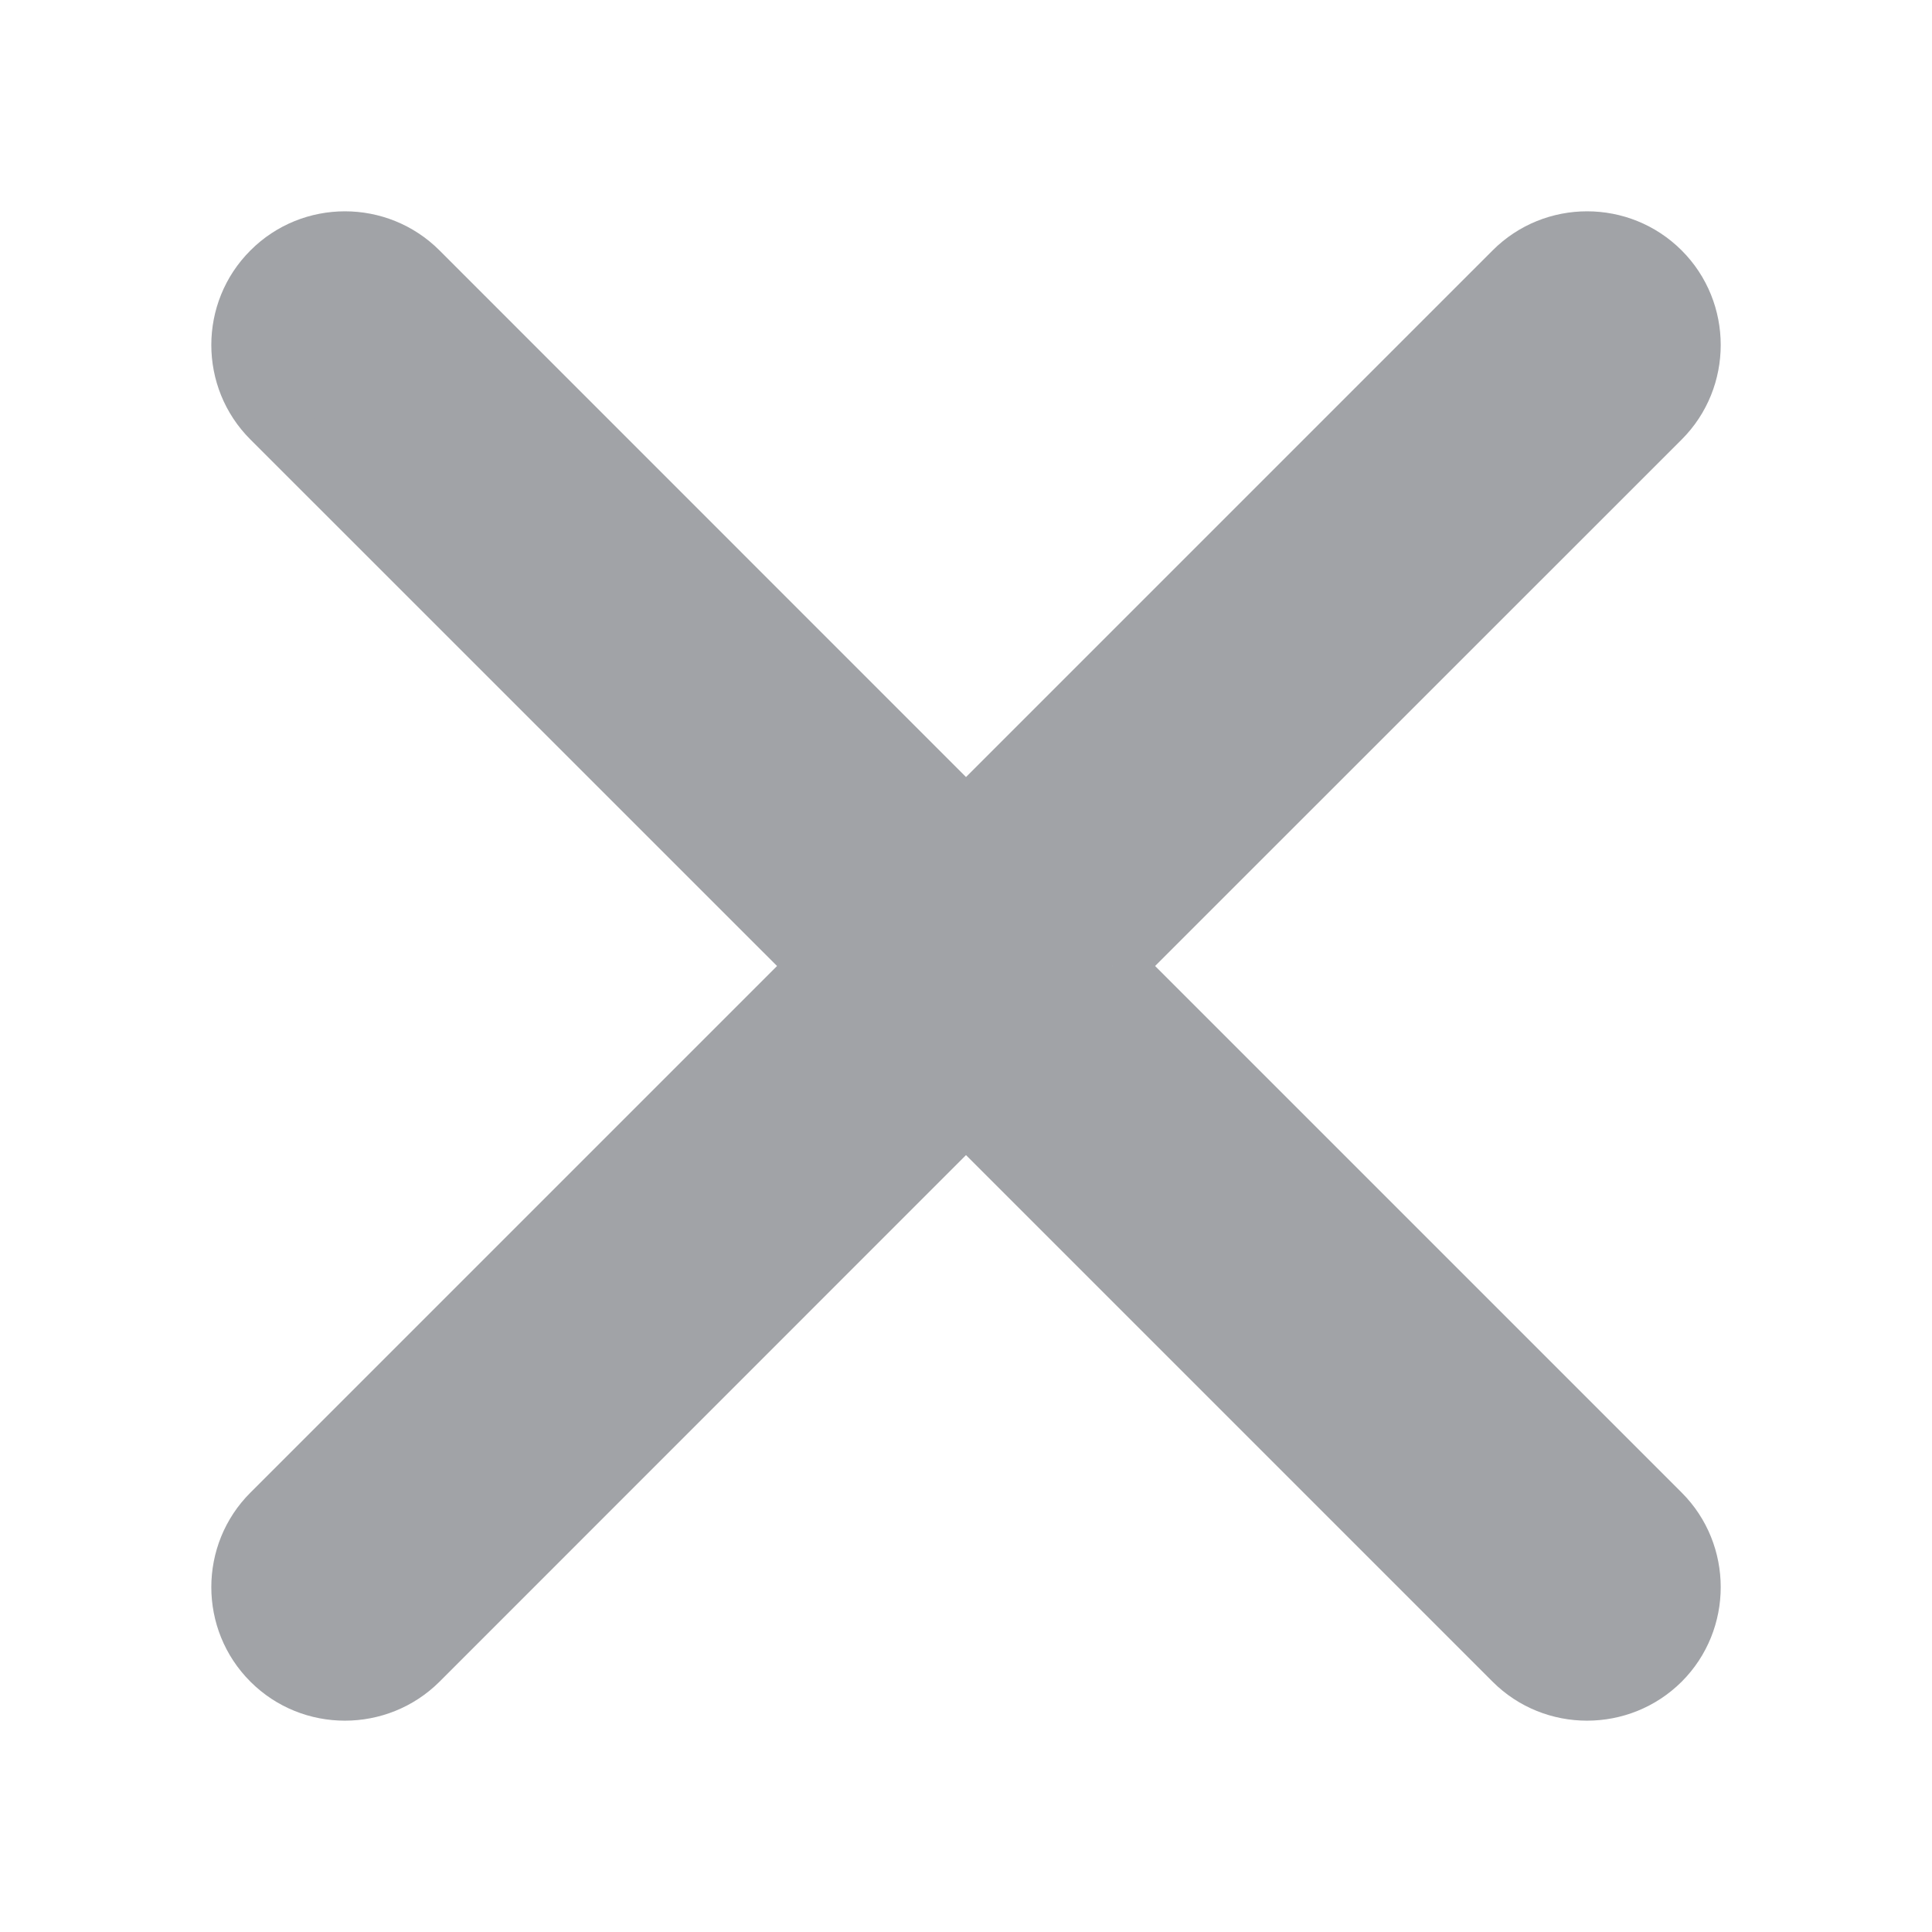
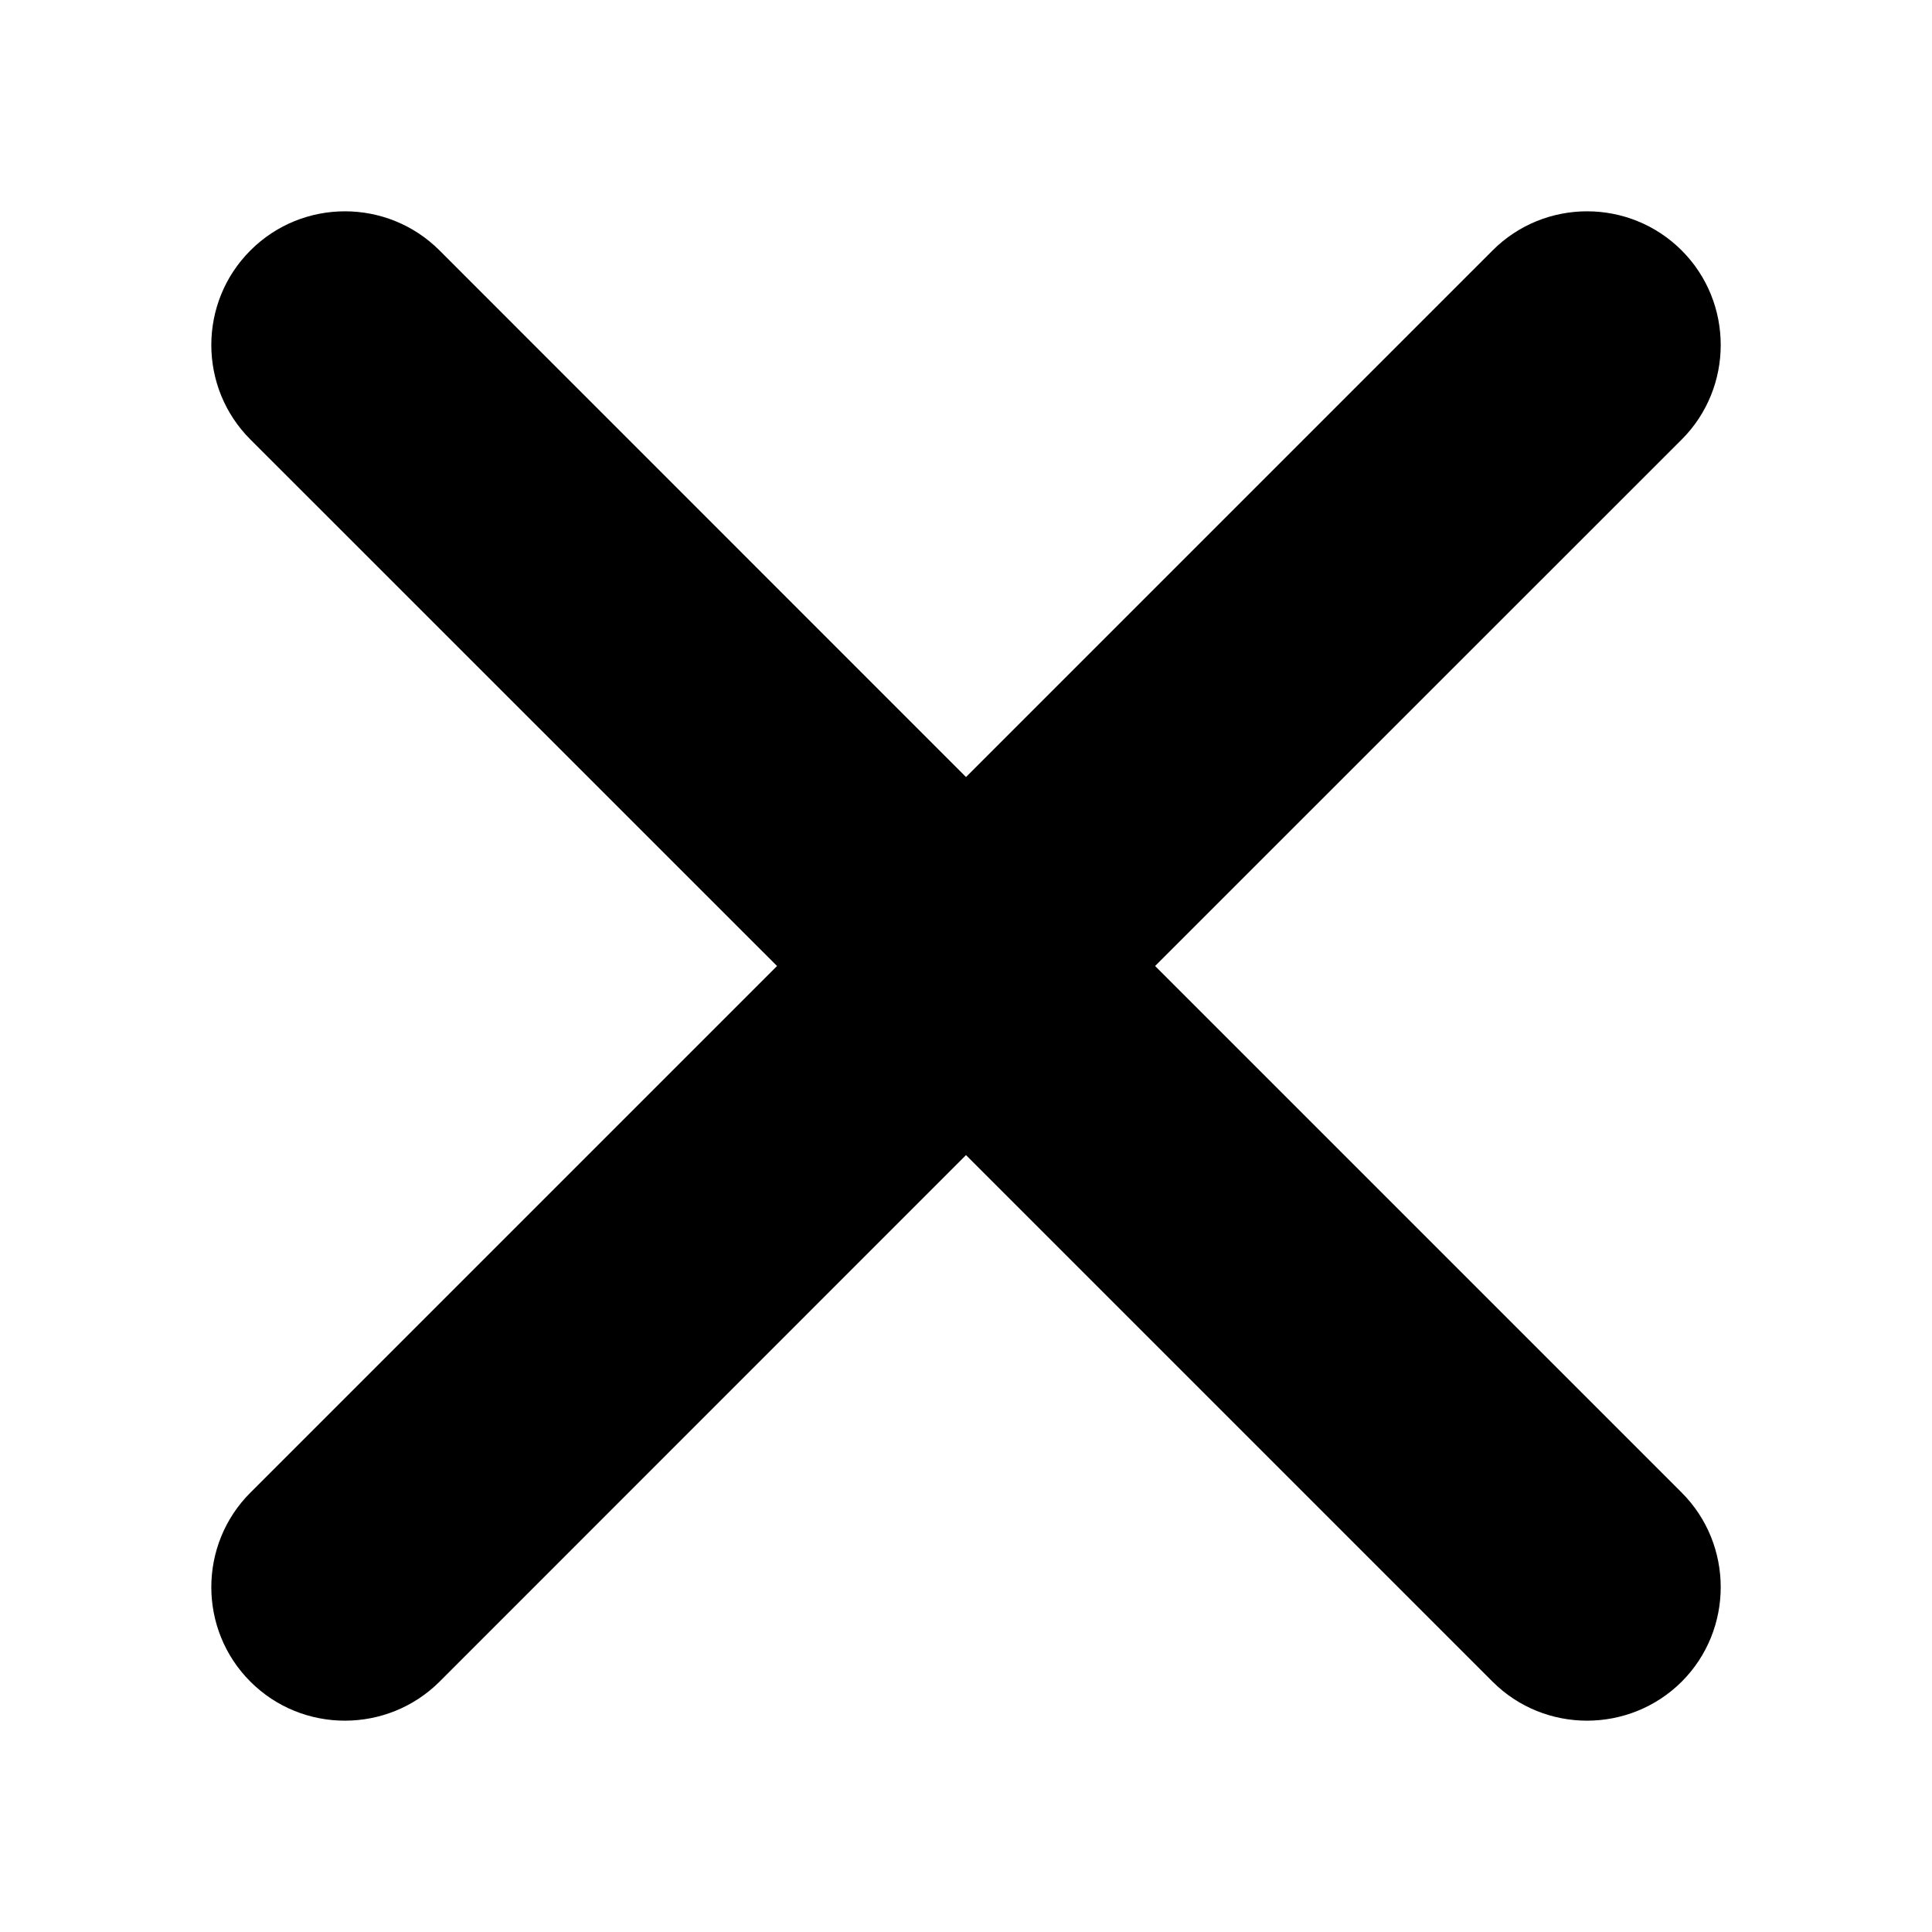
<svg xmlns="http://www.w3.org/2000/svg" width="16" height="16" viewBox="0 0 16 16" fill="none">
-   <path fill-rule="evenodd" clip-rule="evenodd" d="M9.212 8L13.75 12.538C14.083 12.871 14.083 13.416 13.75 13.75C13.415 14.083 12.871 14.083 12.538 13.75L8 9.213L3.463 13.75C3.129 14.083 2.584 14.083 2.251 13.75C1.917 13.416 1.917 12.871 2.251 12.538L6.788 8L2.251 3.463C1.916 3.129 1.916 2.584 2.251 2.251C2.584 1.916 3.129 1.916 3.463 2.251L8 6.788L12.538 2.251C12.871 1.916 13.416 1.916 13.75 2.251C14.083 2.584 14.083 3.129 13.75 3.463L9.212 8Z" fill="#A1A3A7" />
-   <path fill-rule="evenodd" clip-rule="evenodd" d="M3.286 2.428C3.049 2.191 2.663 2.191 2.428 2.427C2.191 2.663 2.191 3.05 2.427 3.286L7.142 8L2.428 12.714C2.191 12.95 2.191 13.337 2.427 13.573C2.663 13.809 3.049 13.809 3.286 13.573C3.286 13.573 3.286 13.573 3.286 13.573L8 8.859L12.714 13.573C12.95 13.809 13.336 13.809 13.573 13.573C13.809 13.337 13.809 12.95 13.573 12.714L9.036 8.177L9.212 8L9.036 7.824L13.573 3.286C13.809 3.05 13.809 2.663 13.573 2.428C13.336 2.191 12.95 2.191 12.715 2.427L8 7.142L3.286 2.428ZM9.566 8L13.927 12.361C14.358 12.792 14.358 13.496 13.927 13.927C13.495 14.357 12.792 14.358 12.361 13.927L8 9.566L3.64 13.927C3.208 14.357 2.505 14.358 2.074 13.927C1.642 13.496 1.642 12.792 2.074 12.361L6.435 8L2.074 3.64C2.074 3.64 2.074 3.64 2.074 3.64C1.642 3.209 1.642 2.505 2.074 2.074C2.505 1.642 3.208 1.642 3.64 2.074L8 6.435L12.361 2.074C12.792 1.642 13.495 1.642 13.927 2.074C14.358 2.505 14.358 3.209 13.927 3.64L9.566 8Z" fill="#A1A3A7" />
+   <path fill-rule="evenodd" clip-rule="evenodd" d="M9.212 8L13.75 12.538C14.083 12.871 14.083 13.416 13.75 13.75C13.415 14.083 12.871 14.083 12.538 13.75L8 9.213L3.463 13.75C3.129 14.083 2.584 14.083 2.251 13.75C1.917 13.416 1.917 12.871 2.251 12.538L6.788 8L2.251 3.463C1.916 3.129 1.916 2.584 2.251 2.251C2.584 1.916 3.129 1.916 3.463 2.251L8 6.788L12.538 2.251C12.871 1.916 13.416 1.916 13.75 2.251C14.083 2.584 14.083 3.129 13.75 3.463L9.212 8Z" fill="currentColor" />
+   <path fill-rule="evenodd" clip-rule="evenodd" d="M3.286 2.428C3.049 2.191 2.663 2.191 2.428 2.427C2.191 2.663 2.191 3.05 2.427 3.286L7.142 8L2.428 12.714C2.191 12.95 2.191 13.337 2.427 13.573C2.663 13.809 3.049 13.809 3.286 13.573C3.286 13.573 3.286 13.573 3.286 13.573L8 8.859L12.714 13.573C12.95 13.809 13.336 13.809 13.573 13.573C13.809 13.337 13.809 12.95 13.573 12.714L9.036 8.177L9.212 8L9.036 7.824L13.573 3.286C13.809 3.05 13.809 2.663 13.573 2.428C13.336 2.191 12.95 2.191 12.715 2.427L8 7.142L3.286 2.428ZM9.566 8L13.927 12.361C14.358 12.792 14.358 13.496 13.927 13.927C13.495 14.357 12.792 14.358 12.361 13.927L8 9.566L3.64 13.927C3.208 14.357 2.505 14.358 2.074 13.927C1.642 13.496 1.642 12.792 2.074 12.361L6.435 8L2.074 3.64C2.074 3.64 2.074 3.64 2.074 3.64C1.642 3.209 1.642 2.505 2.074 2.074C2.505 1.642 3.208 1.642 3.64 2.074L8 6.435L12.361 2.074C12.792 1.642 13.495 1.642 13.927 2.074C14.358 2.505 14.358 3.209 13.927 3.64L9.566 8Z" fill="currentColor" />
</svg>
